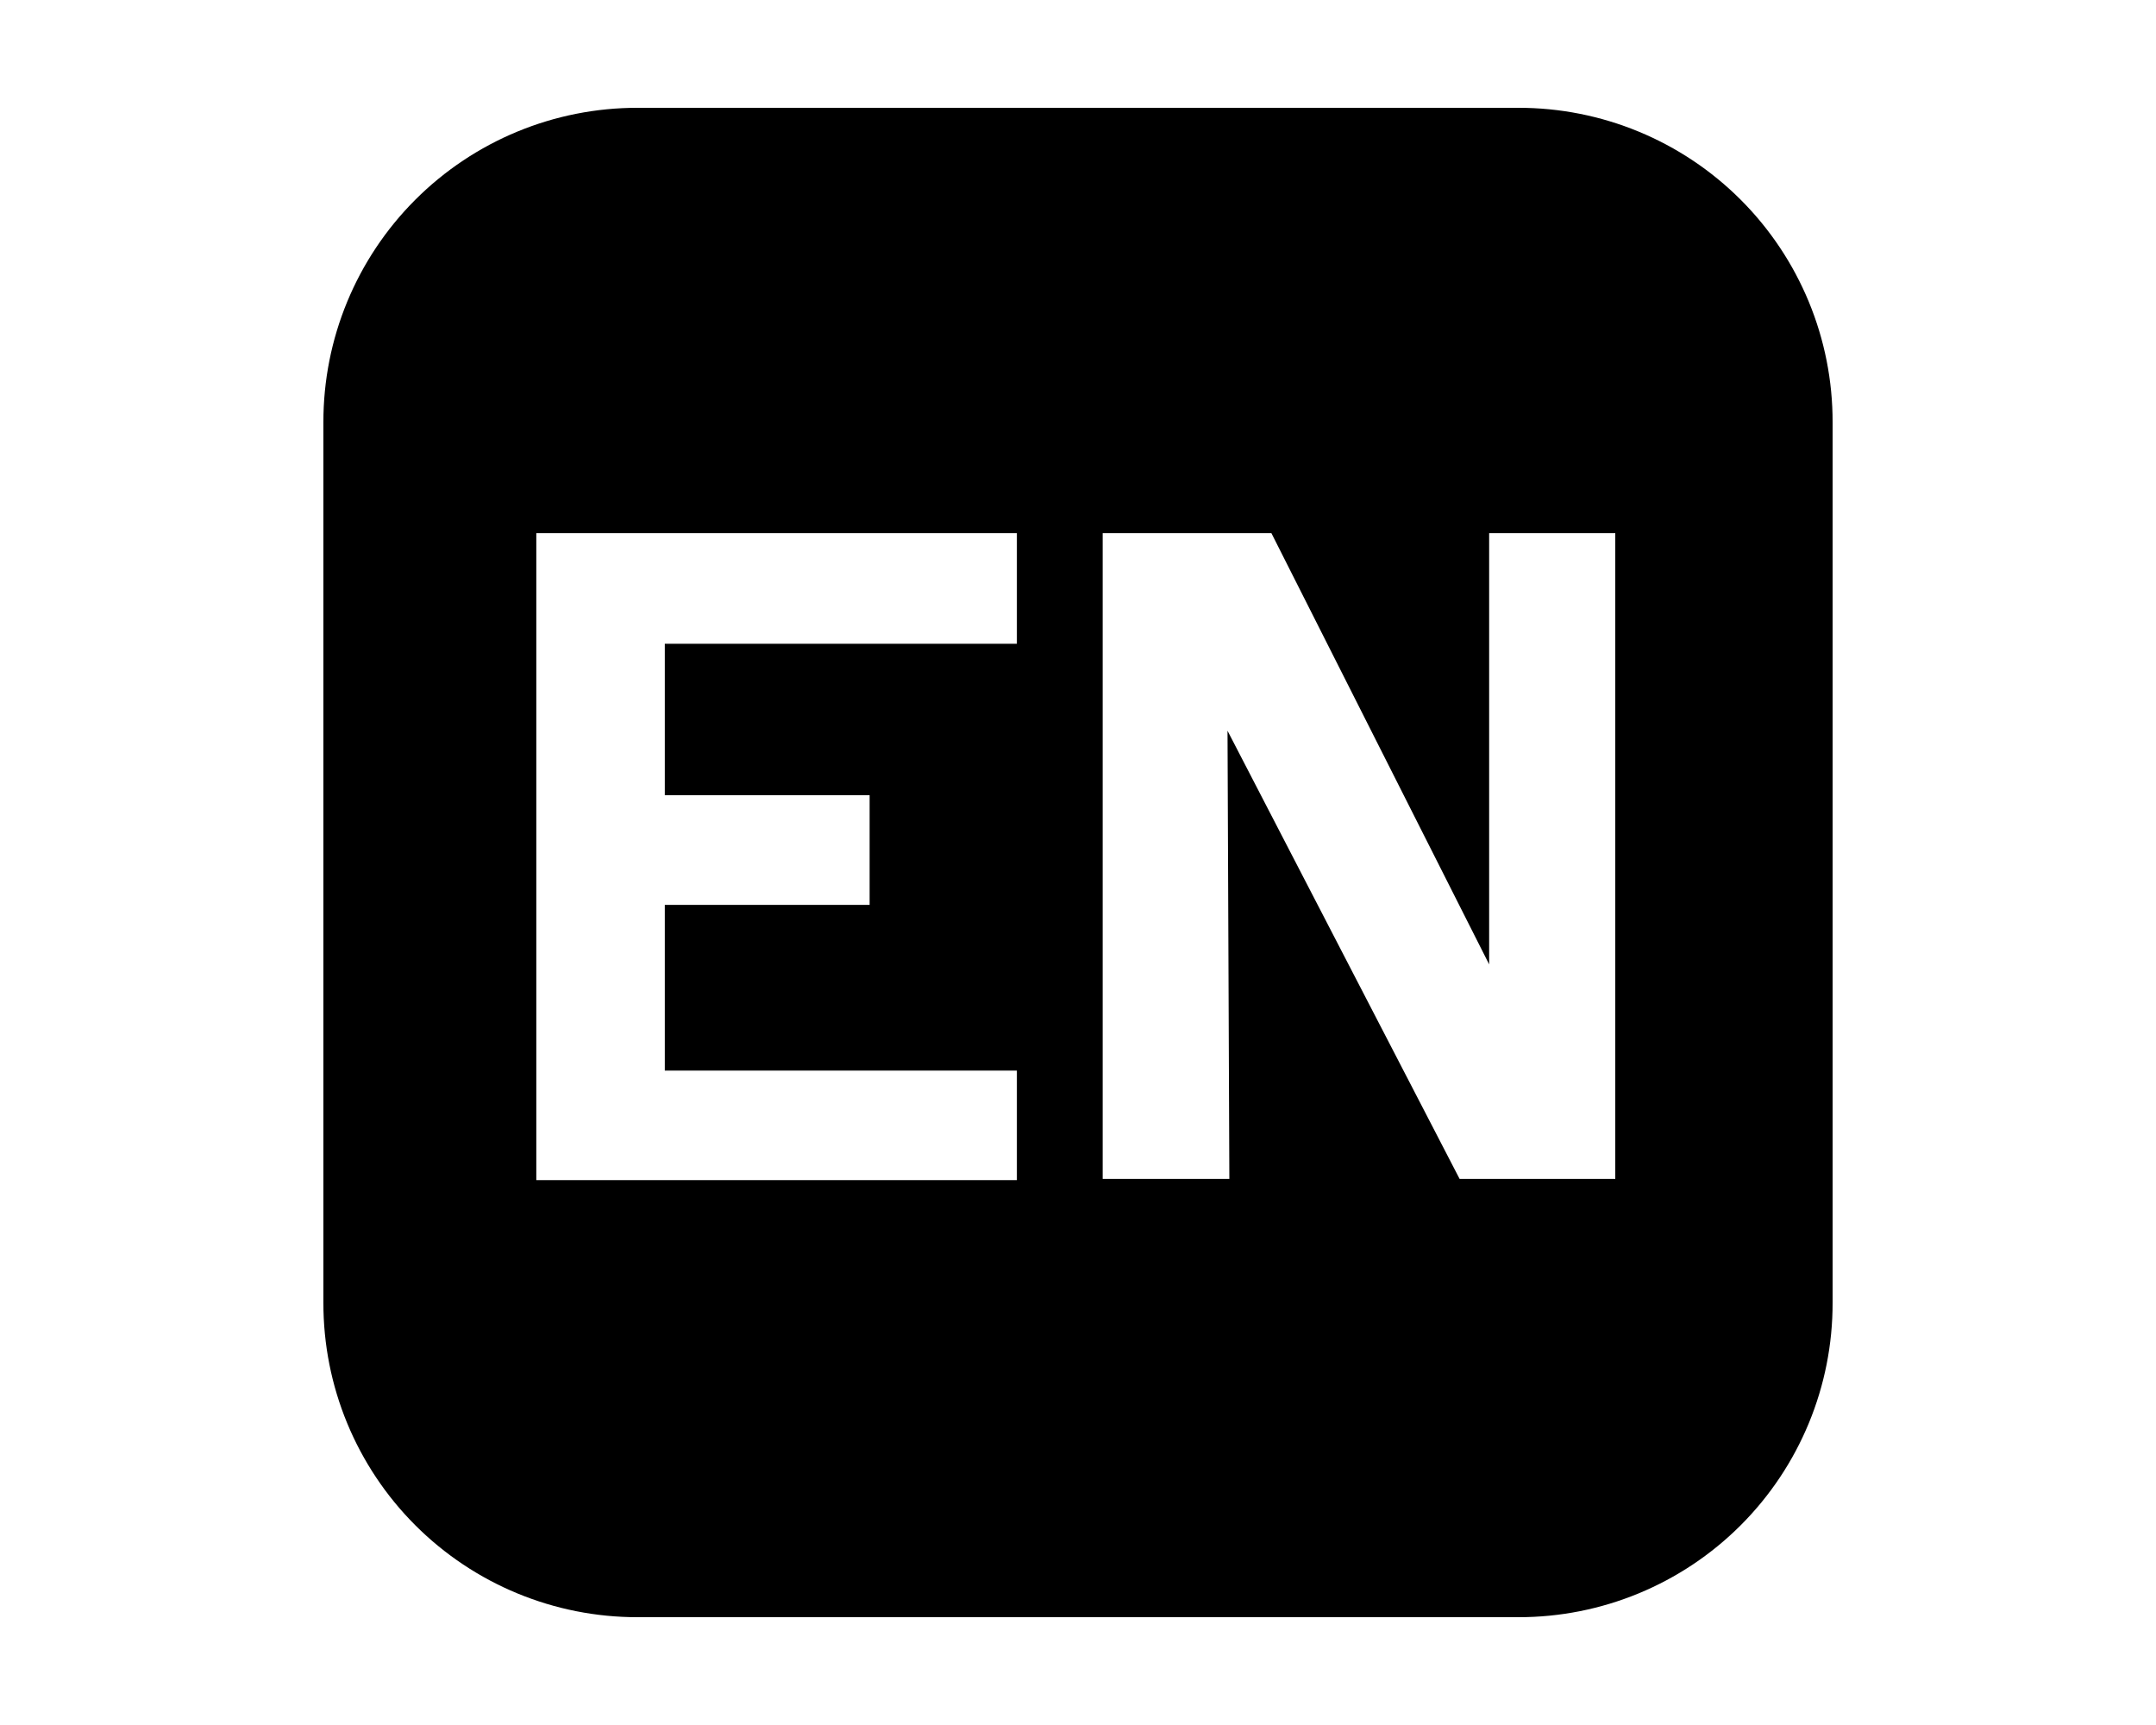
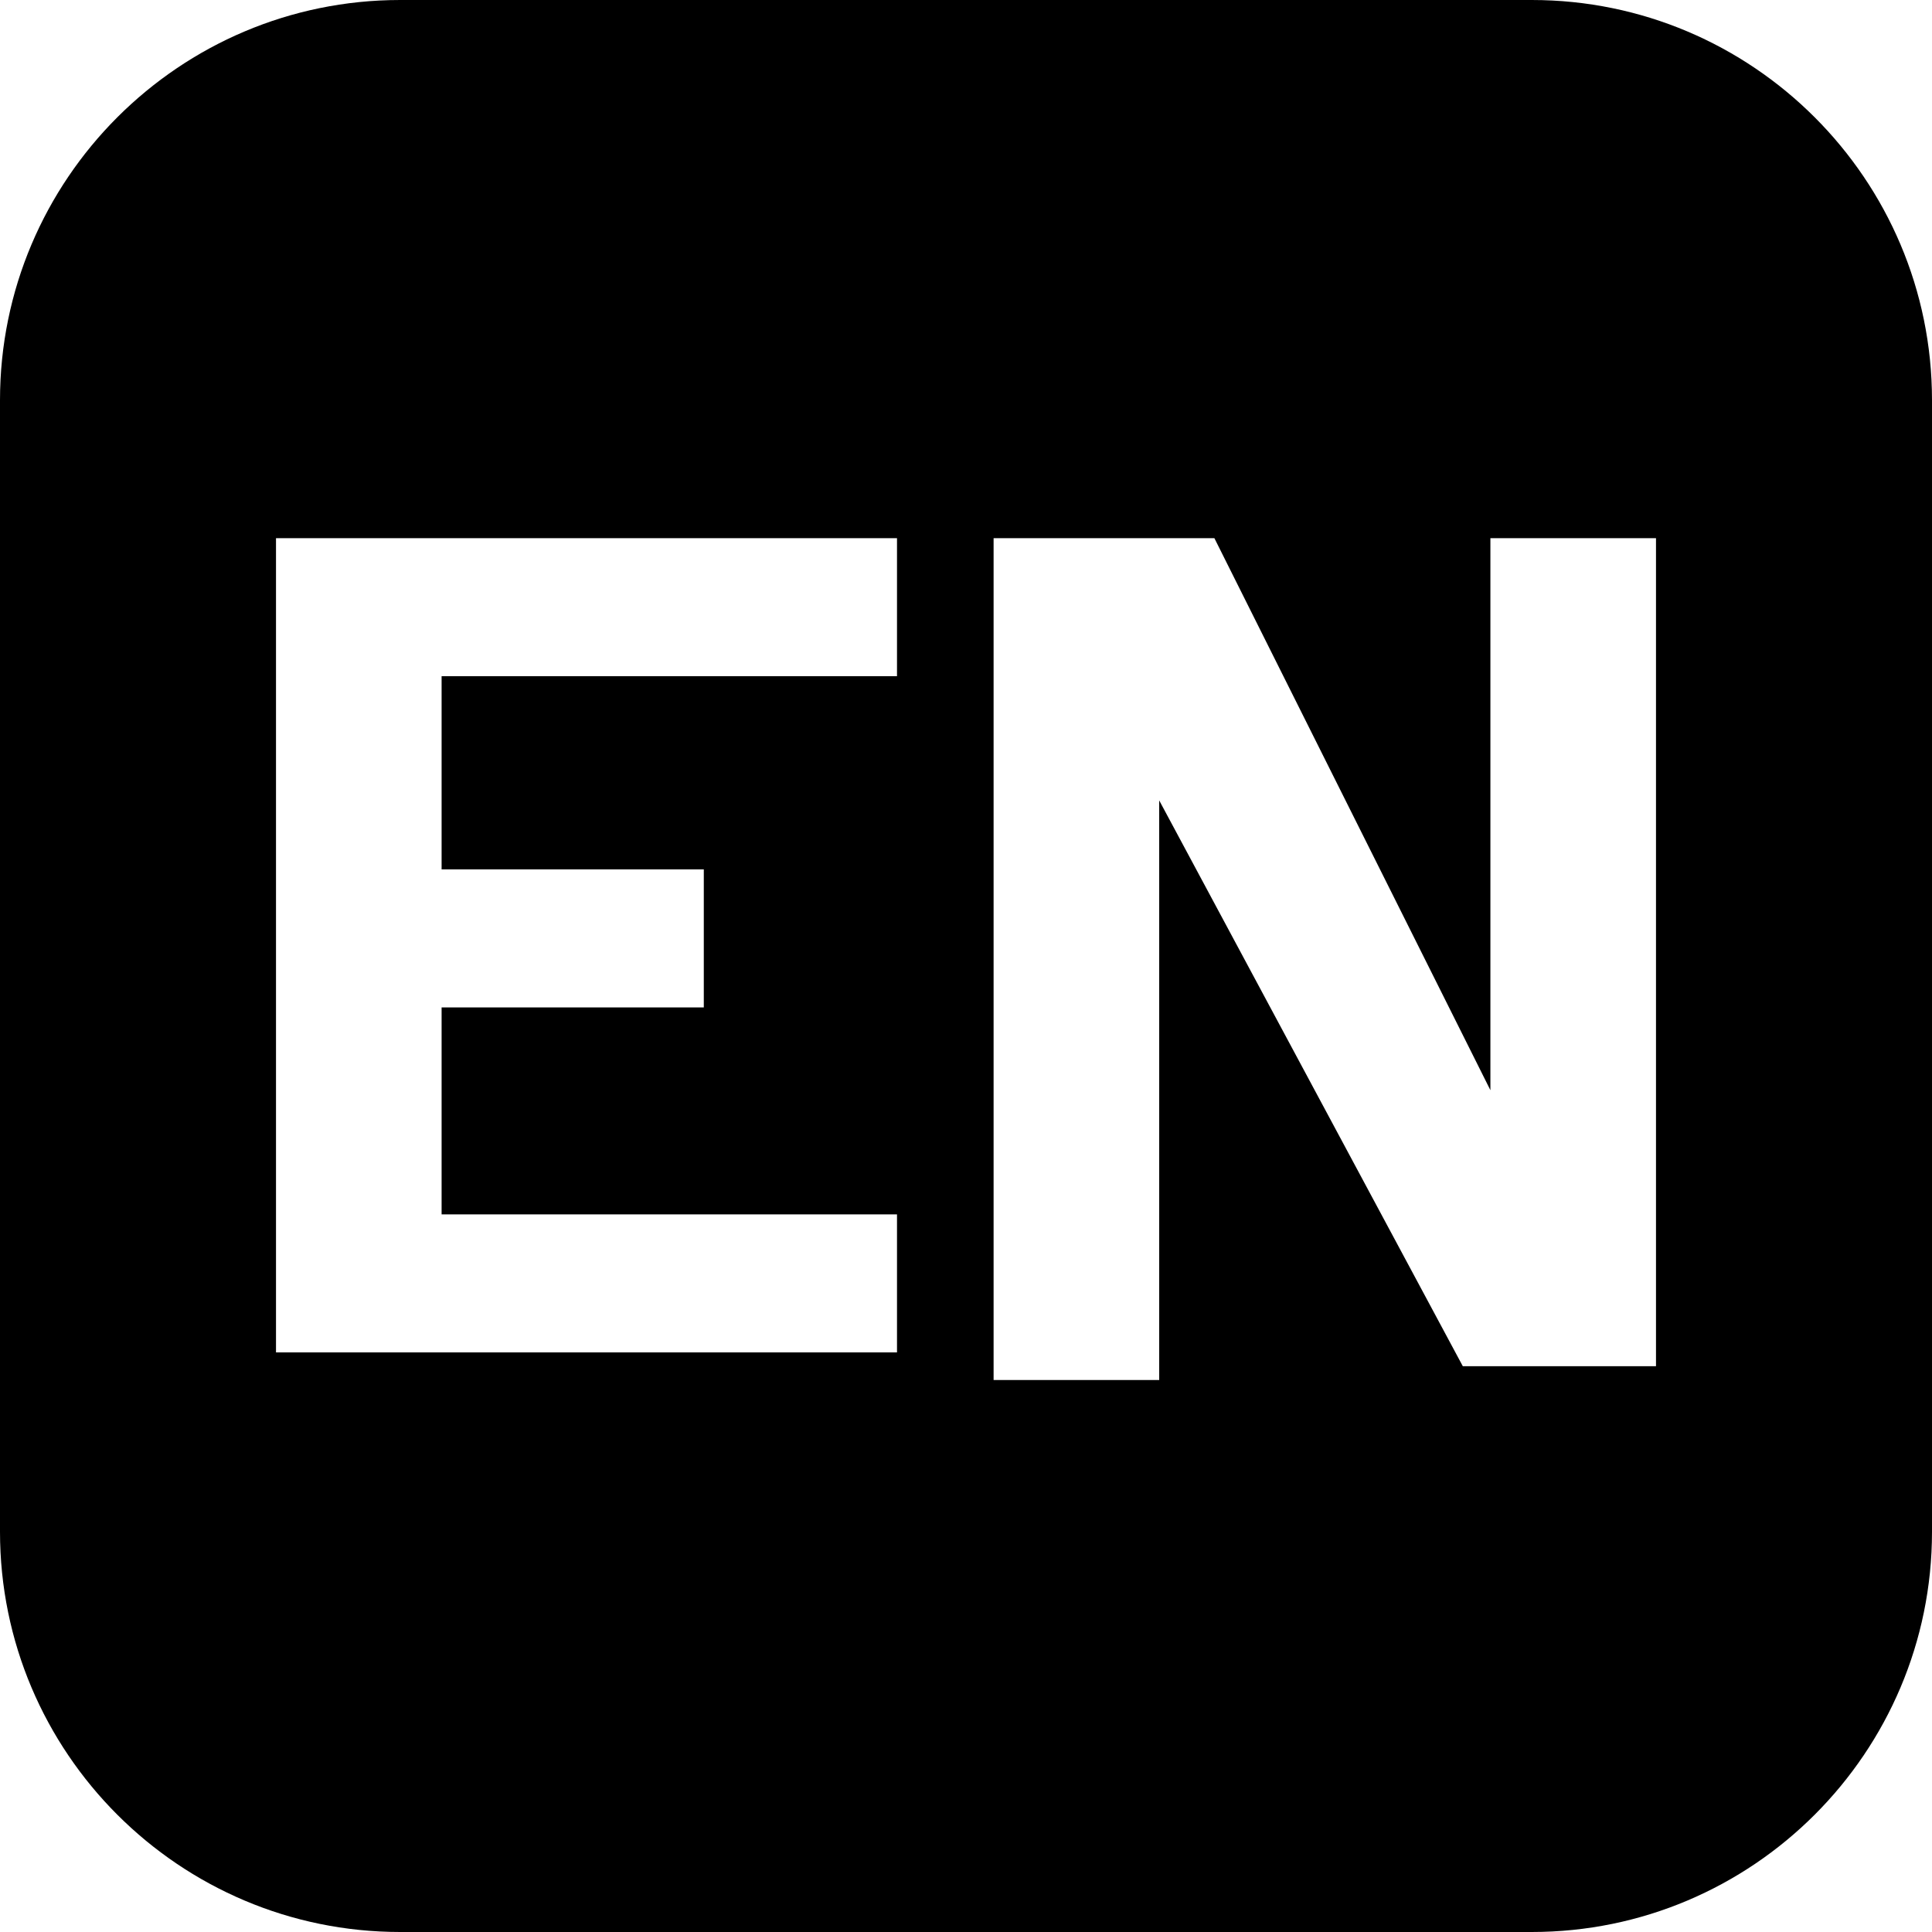
- <svg xmlns="http://www.w3.org/2000/svg" viewBox="0 0 20 16">
+ <svg xmlns="http://www.w3.org/2000/svg" version="1.1" id="Layer_1" x="0px" y="0px" viewBox="0 0 14 14" style="enable-background:new 0 0 14 14;" xml:space="preserve">
  <g id="Icons">
-     <path id="rect22128" d="M5.917,1A2.911,2.911,0,0,0,3,3.917v8.166A2.911,2.911,0,0,0,5.917,15h8.166A2.911,2.911,0,0,0,17,12.083V3.917A2.911,2.911,0,0,0,14.083,1ZM4.975,4.945H9.433V5.971H6.167V7.376h1.9V8.393h-1.9V9.93H9.433v1.016H4.975Zm5.254,0h1.565l2.02,4v-4h1.17v5.99H13.54L11.387,6.778l.017,4.157H10.229Z" />
+     <path id="rect22128" d="M2.9,0C1.3,0,0,1.3,0,2.9c0,0,0,0,0,0v8.2C0,12.7,1.3,14,2.9,14c0,0,0,0,0,0h8.2c1.6,0,2.9-1.3,2.9-2.9   c0,0,0,0,0,0V2.9C14,1.3,12.7,0,11.1,0c0,0,0,0,0,0H2.9z M2,3.9h4.5v1H3.2v1.4h1.9v1H3.2v1.5h3.3v1H2V3.9z M7.2,3.9h1.6l2,4v-4H12   v6h-1.4L8.4,5.8l0,4.2H7.2V3.9z" />
  </g>
</svg>
